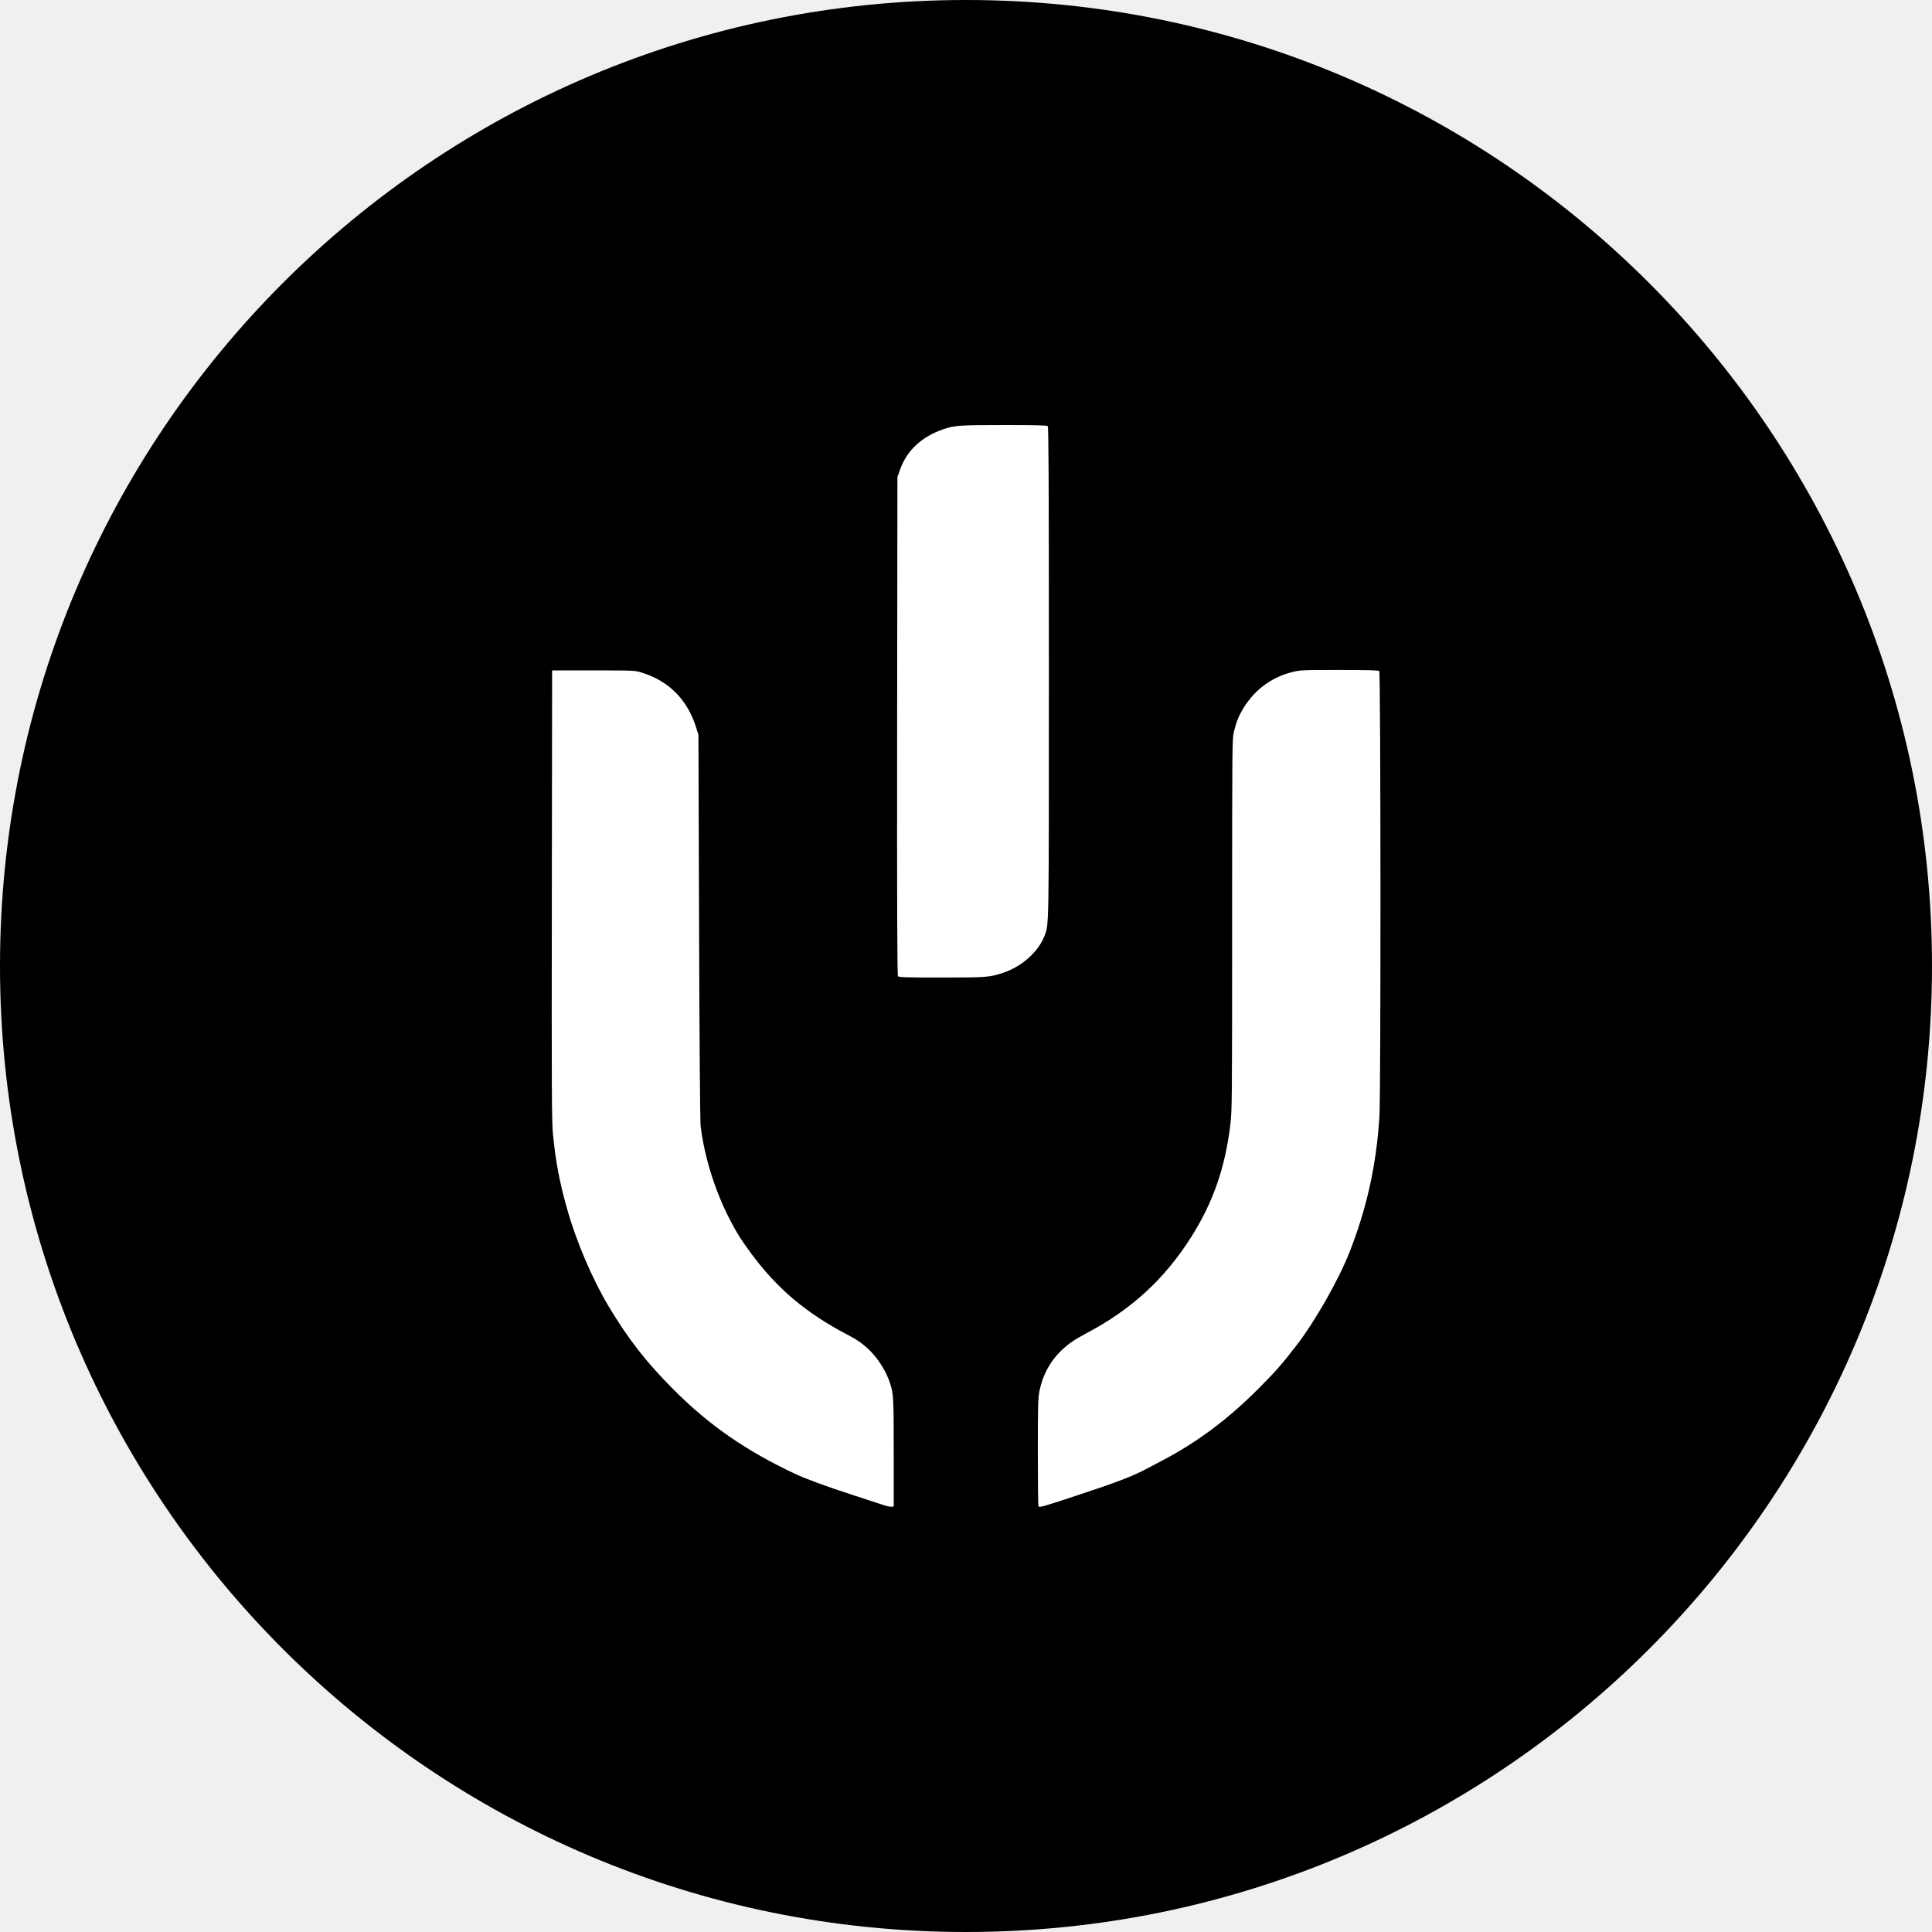
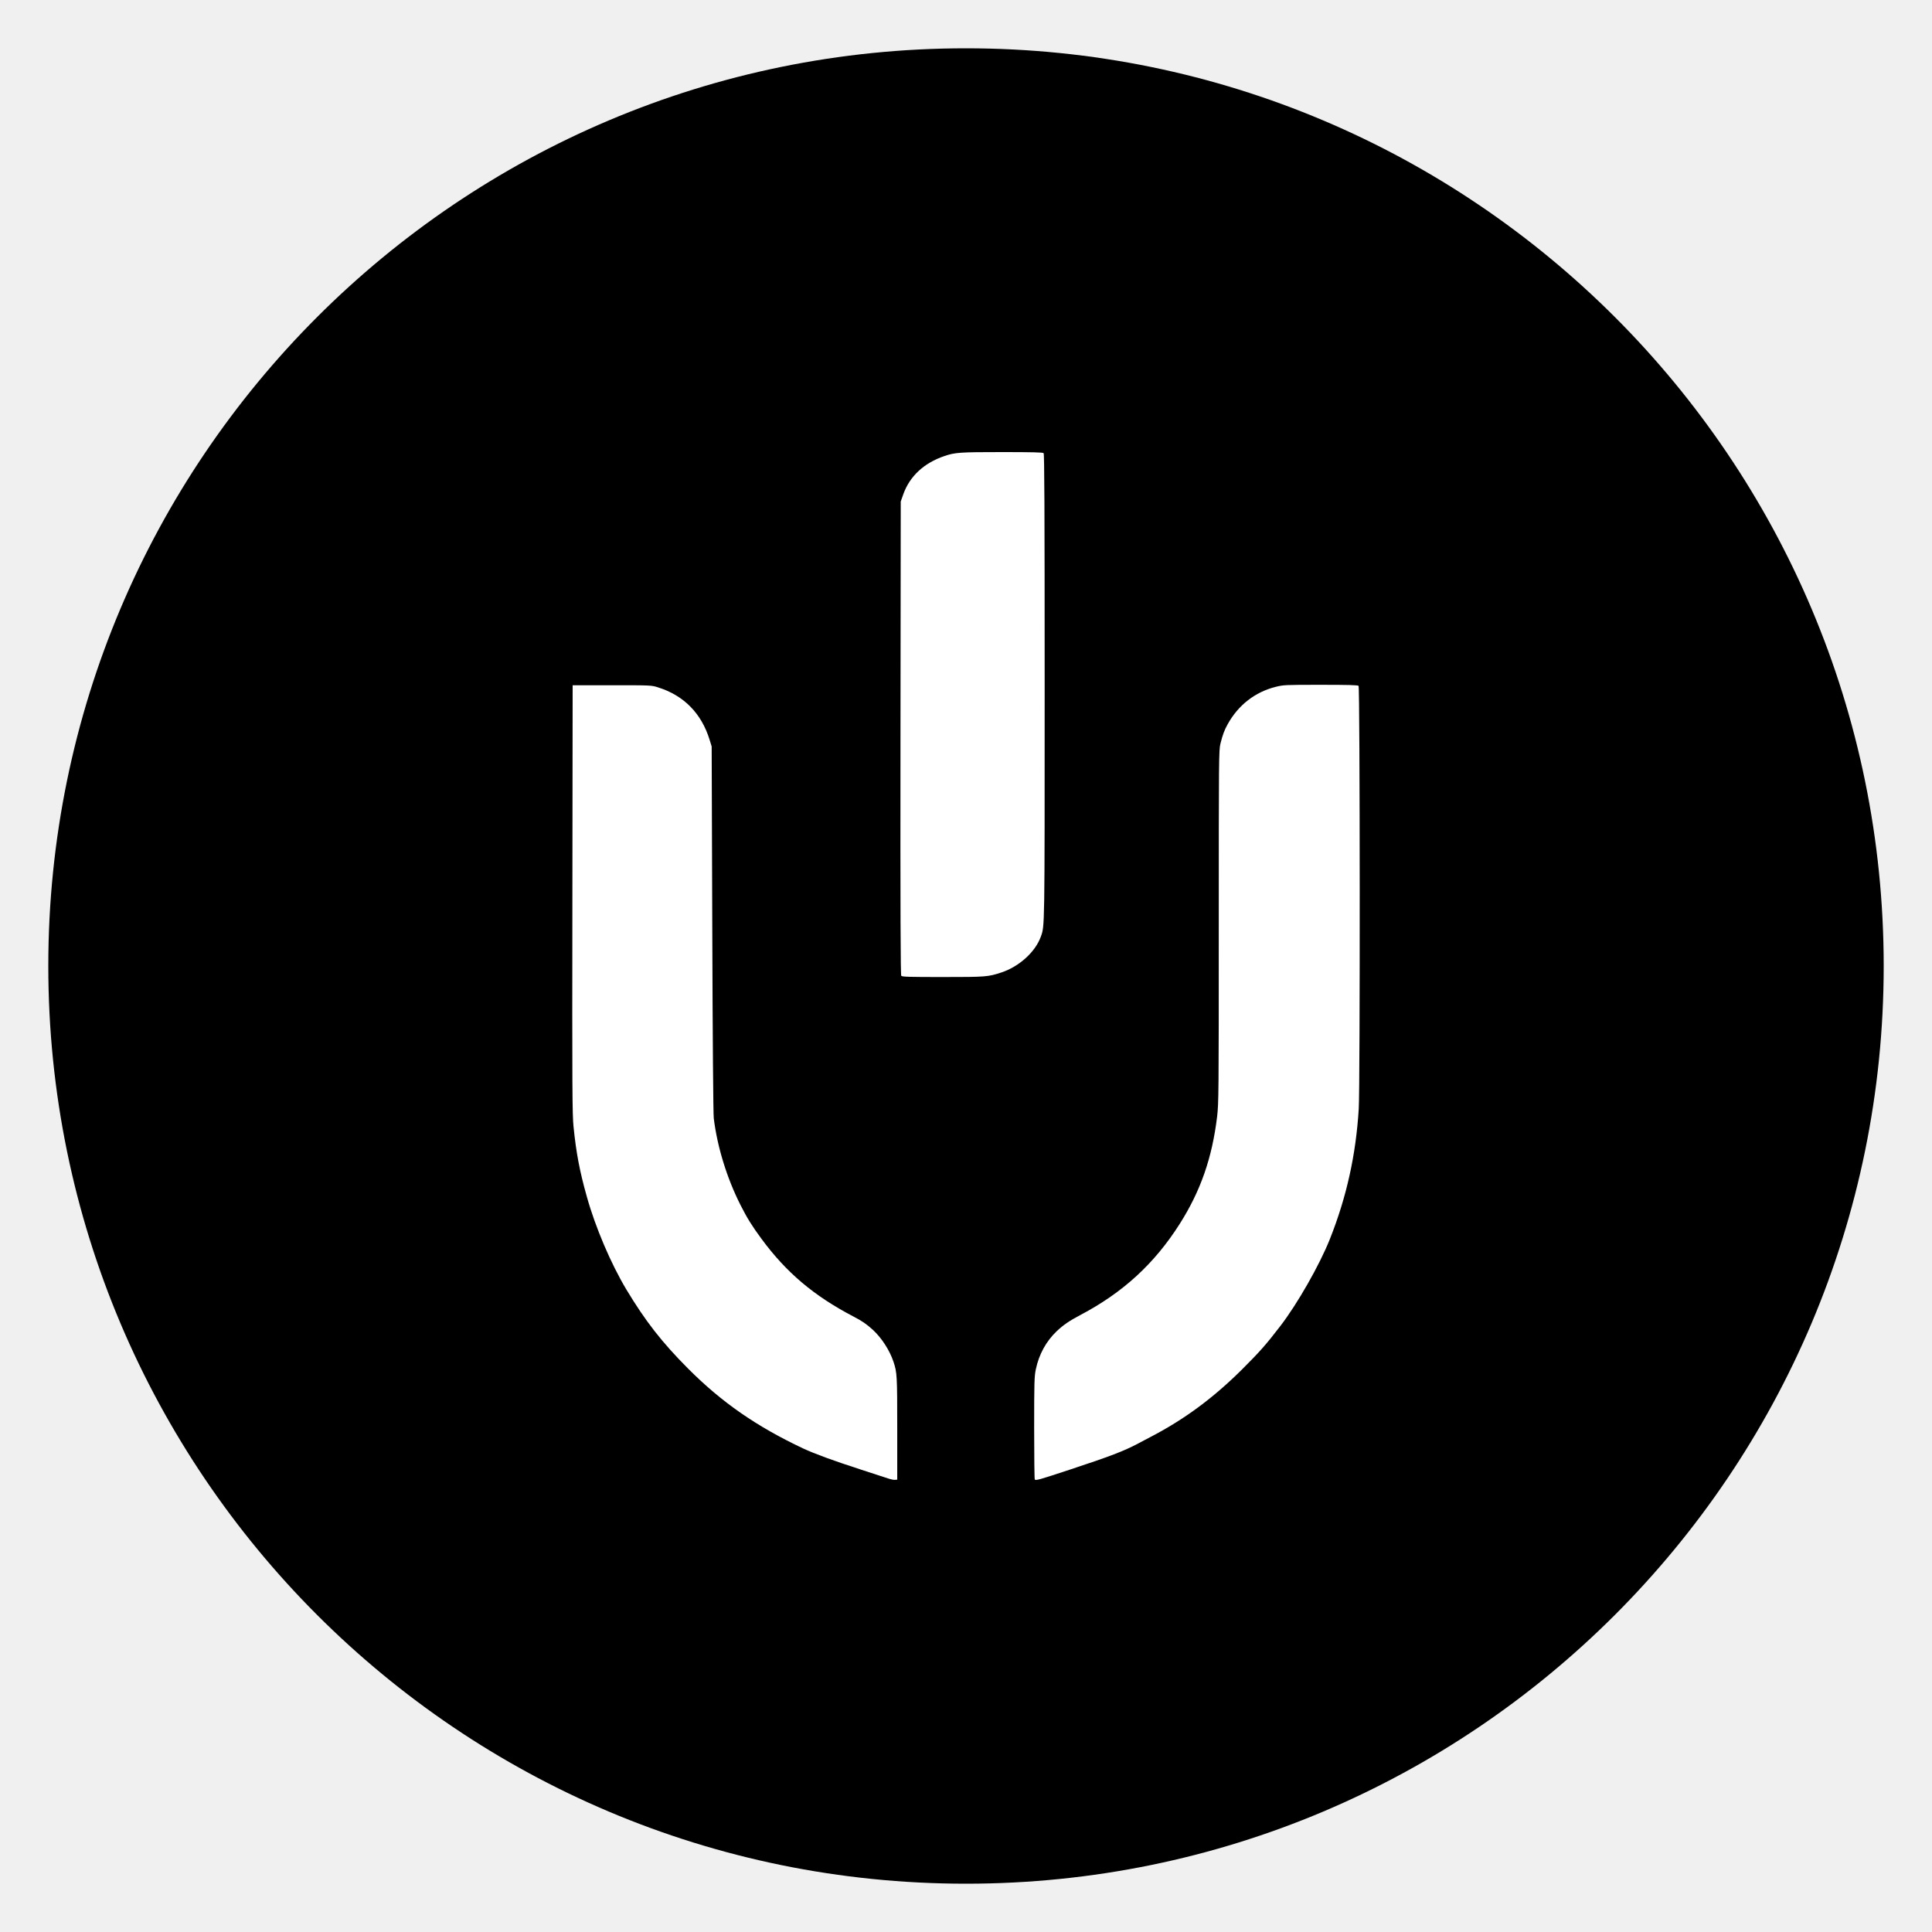
<svg xmlns="http://www.w3.org/2000/svg" viewBox="0 0 1000 1000">
-   <circle cx="500" cy="500" r="500" fill="#000" />
-   <path fill="#fff" transform="translate(43.90 106.57) scale(0.4766)" d="M868.0 1411.1C865.0 1410.1 850.4 1405.3 835.5 1400.5C805.2 1390.7 783.8 1382.8 771.1 1376.9C717.6 1351.7 677.9 1324.1 639.5 1285.6C609.6 1255.6 590.7 1231.4 568.8 1195.0C551.3 1165.8 533.4 1123.9 523.7 1089.0C515.5 1059.9 511.6 1039.4 508.5 1009.0C507.1 995.1 506.9 967.6 507.2 749.0L507.5 504.5L552.5 504.5C597.0 504.5 597.6 504.5 605.0 506.9C634.6 516.1 654.8 536.7 664.1 567.0L666.4 574.5L667.1 783.0C667.5 910.3 668.2 994.6 668.8 999.5C672.9 1032.5 683.8 1067.8 699.3 1098.5C706.9 1113.5 712.2 1122.1 723.1 1136.9C751.6 1175.7 783.2 1202.4 828.4 1226.0C838.4 1231.2 843.3 1234.6 850.6 1241.2C860.7 1250.5 869.9 1264.7 874.3 1278.0C878.3 1290.1 878.5 1293.7 878.5 1354.0L878.5 1412.5L876.0 1412.7C874.6 1412.9 871.0 1412.1 868.0 1411.1ZM1035.7 1412.3C1035.3 1412.0 1035.0 1385.5 1035.0 1353.6C1035.0 1300.8 1035.2 1294.7 1036.9 1286.4C1040.5 1269.2 1048.7 1254.3 1060.9 1242.7C1068.7 1235.4 1075.0 1231.1 1088.0 1224.2C1136.6 1198.6 1172.6 1165.5 1201.4 1120.1C1225.3 1082.4 1238.4 1044.7 1244.1 997.6C1245.9 982.2 1246.0 972.8 1246.0 780.3C1246.0 585.7 1246.1 578.9 1247.9 571.3C1250.4 561.2 1252.4 555.8 1256.2 549.0C1268.3 527.2 1287.4 512.3 1310.8 506.4C1320.0 504.1 1321.2 504.0 1362.4 504.0C1393.9 504.0 1404.9 504.3 1405.8 505.2C1407.4 506.8 1407.6 962.7 1406.0 988.5C1402.8 1041.2 1392.1 1089.5 1373.0 1137.5C1361.3 1167.0 1335.8 1211.7 1316.3 1237.0C1299.7 1258.6 1293.0 1266.1 1272.6 1286.5C1239.8 1319.1 1206.7 1343.6 1168.0 1363.7C1162.2 1366.8 1155.9 1370.1 1154.0 1371.1C1137.6 1379.8 1121.7 1385.9 1075.6 1401.1C1040.4 1412.7 1037.0 1413.7 1035.7 1412.3ZM883.1 836.6C882.3 835.6 882.0 765.2 882.2 564.9L882.5 294.5L885.5 286.0C892.9 265.5 909.0 250.5 932.5 242.5C944.5 238.4 950.0 238.0 998.1 238.0C1032.9 238.0 1044.9 238.3 1045.8 239.2C1046.7 240.1 1047.0 300.6 1047.0 505.5C1047.0 786.1 1047.1 779.4 1042.6 791.9C1036.3 809.4 1017.8 826.1 997.5 832.8C982.3 837.8 980.0 838.0 930.7 838.0C892.7 838.0 884.0 837.8 883.1 836.6Z" />
+   <circle cx="500" cy="500" r="475" fill="#000" />
+   <path fill="#fff" transform="translate(66.58 126.22) scale(0.45285)" d="M868.0 1411.1C865.0 1410.1 850.4 1405.3 835.5 1400.5C805.2 1390.7 783.8 1382.8 771.1 1376.9C717.6 1351.7 677.9 1324.1 639.5 1285.6C609.6 1255.6 590.7 1231.4 568.8 1195.0C551.3 1165.8 533.4 1123.9 523.7 1089.0C515.5 1059.9 511.6 1039.4 508.5 1009.0C507.1 995.1 506.9 967.6 507.2 749.0L507.5 504.5L552.5 504.5C597.0 504.5 597.6 504.5 605.0 506.9C634.6 516.1 654.8 536.7 664.1 567.0L666.4 574.5L667.1 783.0C667.5 910.3 668.2 994.6 668.8 999.5C672.9 1032.5 683.8 1067.8 699.3 1098.5C706.9 1113.5 712.2 1122.1 723.1 1136.9C751.6 1175.7 783.2 1202.4 828.4 1226.0C838.4 1231.2 843.3 1234.6 850.6 1241.2C860.7 1250.5 869.9 1264.7 874.3 1278.0C878.3 1290.1 878.5 1293.7 878.5 1354.0L878.5 1412.5L876.0 1412.7C874.6 1412.9 871.0 1412.1 868.0 1411.1ZM1035.7 1412.3C1035.3 1412.0 1035.0 1385.5 1035.0 1353.6C1035.0 1300.8 1035.2 1294.7 1036.9 1286.4C1040.5 1269.2 1048.7 1254.3 1060.9 1242.7C1068.7 1235.4 1075.0 1231.1 1088.0 1224.2C1136.6 1198.6 1172.6 1165.5 1201.4 1120.1C1225.3 1082.4 1238.4 1044.7 1244.1 997.6C1245.9 982.2 1246.0 972.8 1246.0 780.3C1246.0 585.7 1246.1 578.9 1247.9 571.3C1250.4 561.2 1252.4 555.8 1256.2 549.0C1268.3 527.2 1287.4 512.3 1310.8 506.4C1320.0 504.1 1321.2 504.0 1362.4 504.0C1393.9 504.0 1404.9 504.3 1405.8 505.2C1407.4 506.8 1407.6 962.7 1406.0 988.5C1402.8 1041.2 1392.1 1089.5 1373.0 1137.5C1361.3 1167.0 1335.8 1211.7 1316.3 1237.0C1299.7 1258.6 1293.0 1266.1 1272.6 1286.5C1239.8 1319.1 1206.7 1343.6 1168.0 1363.7C1162.2 1366.8 1155.9 1370.1 1154.0 1371.1C1137.6 1379.8 1121.7 1385.9 1075.6 1401.1C1040.4 1412.7 1037.0 1413.7 1035.7 1412.3ZM883.1 836.6C882.3 835.6 882.0 765.2 882.2 564.9L882.5 294.5L885.5 286.0C892.9 265.5 909.0 250.5 932.5 242.5C944.5 238.4 950.0 238.0 998.1 238.0C1032.9 238.0 1044.9 238.3 1045.8 239.2C1046.7 240.1 1047.0 300.6 1047.0 505.5C1047.0 786.1 1047.1 779.4 1042.6 791.9C1036.3 809.4 1017.8 826.1 997.5 832.8C982.3 837.8 980.0 838.0 930.7 838.0C892.7 838.0 884.0 837.8 883.1 836.6Z" />
</svg>
